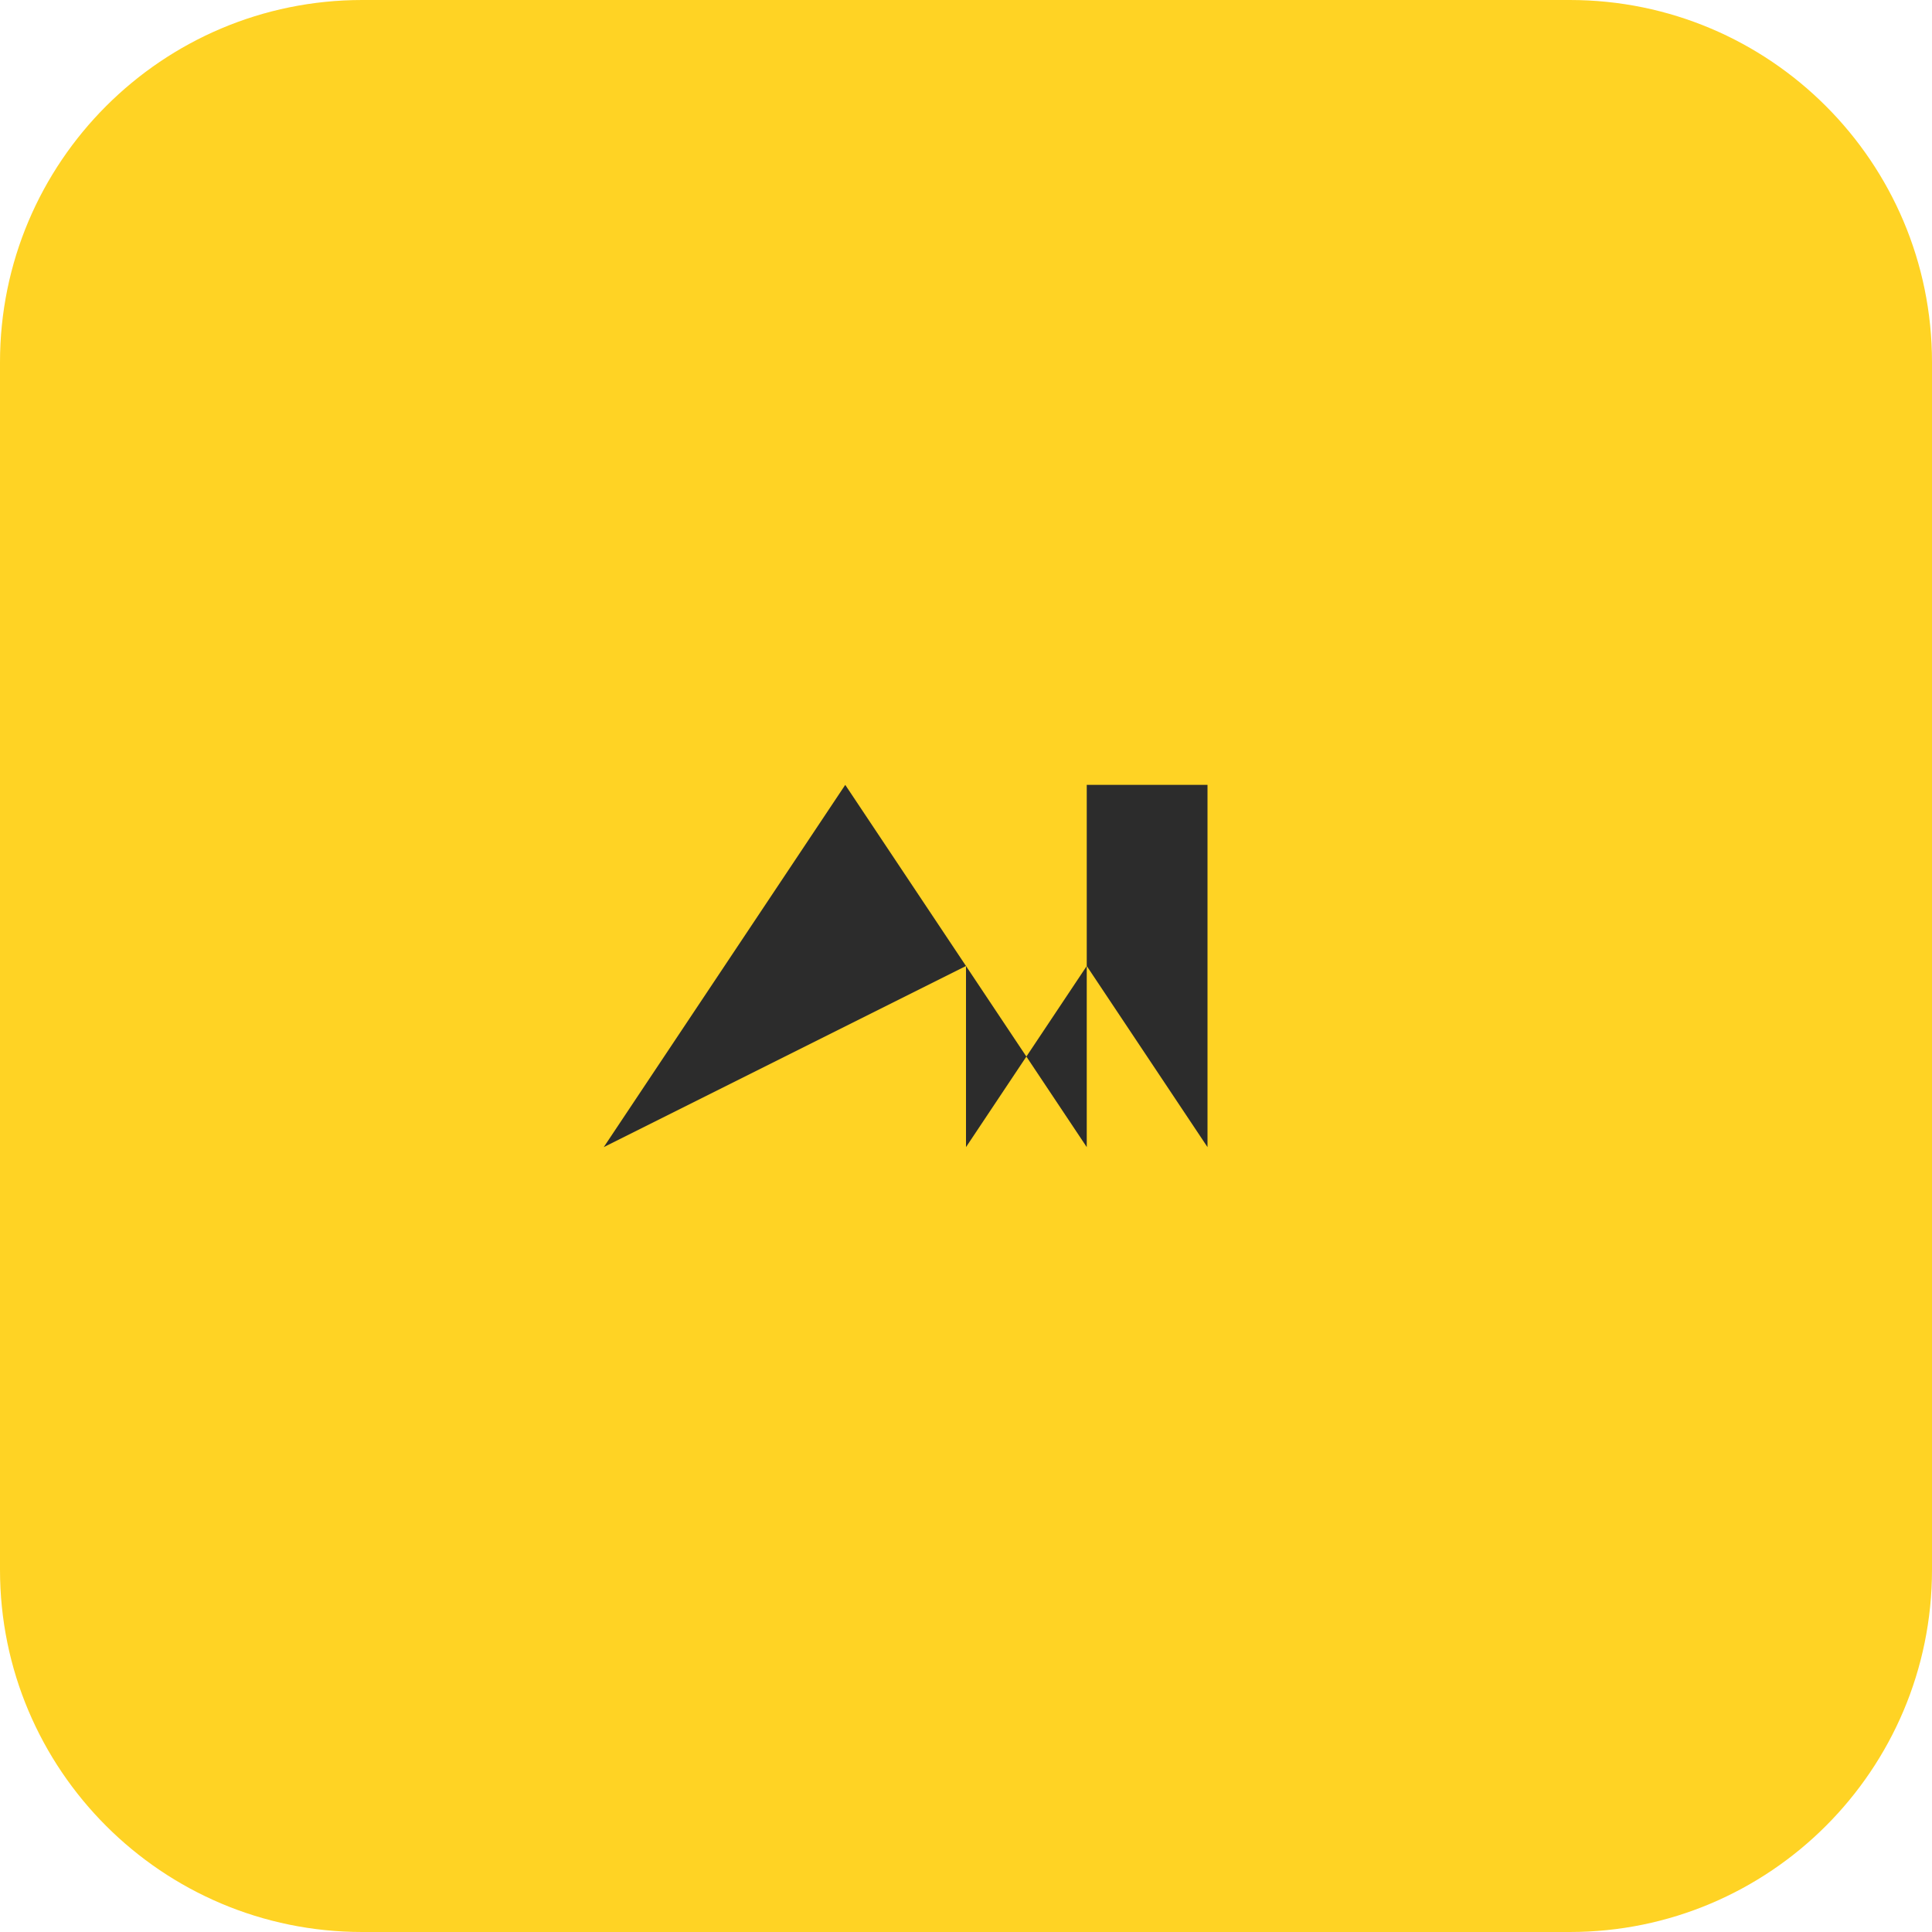
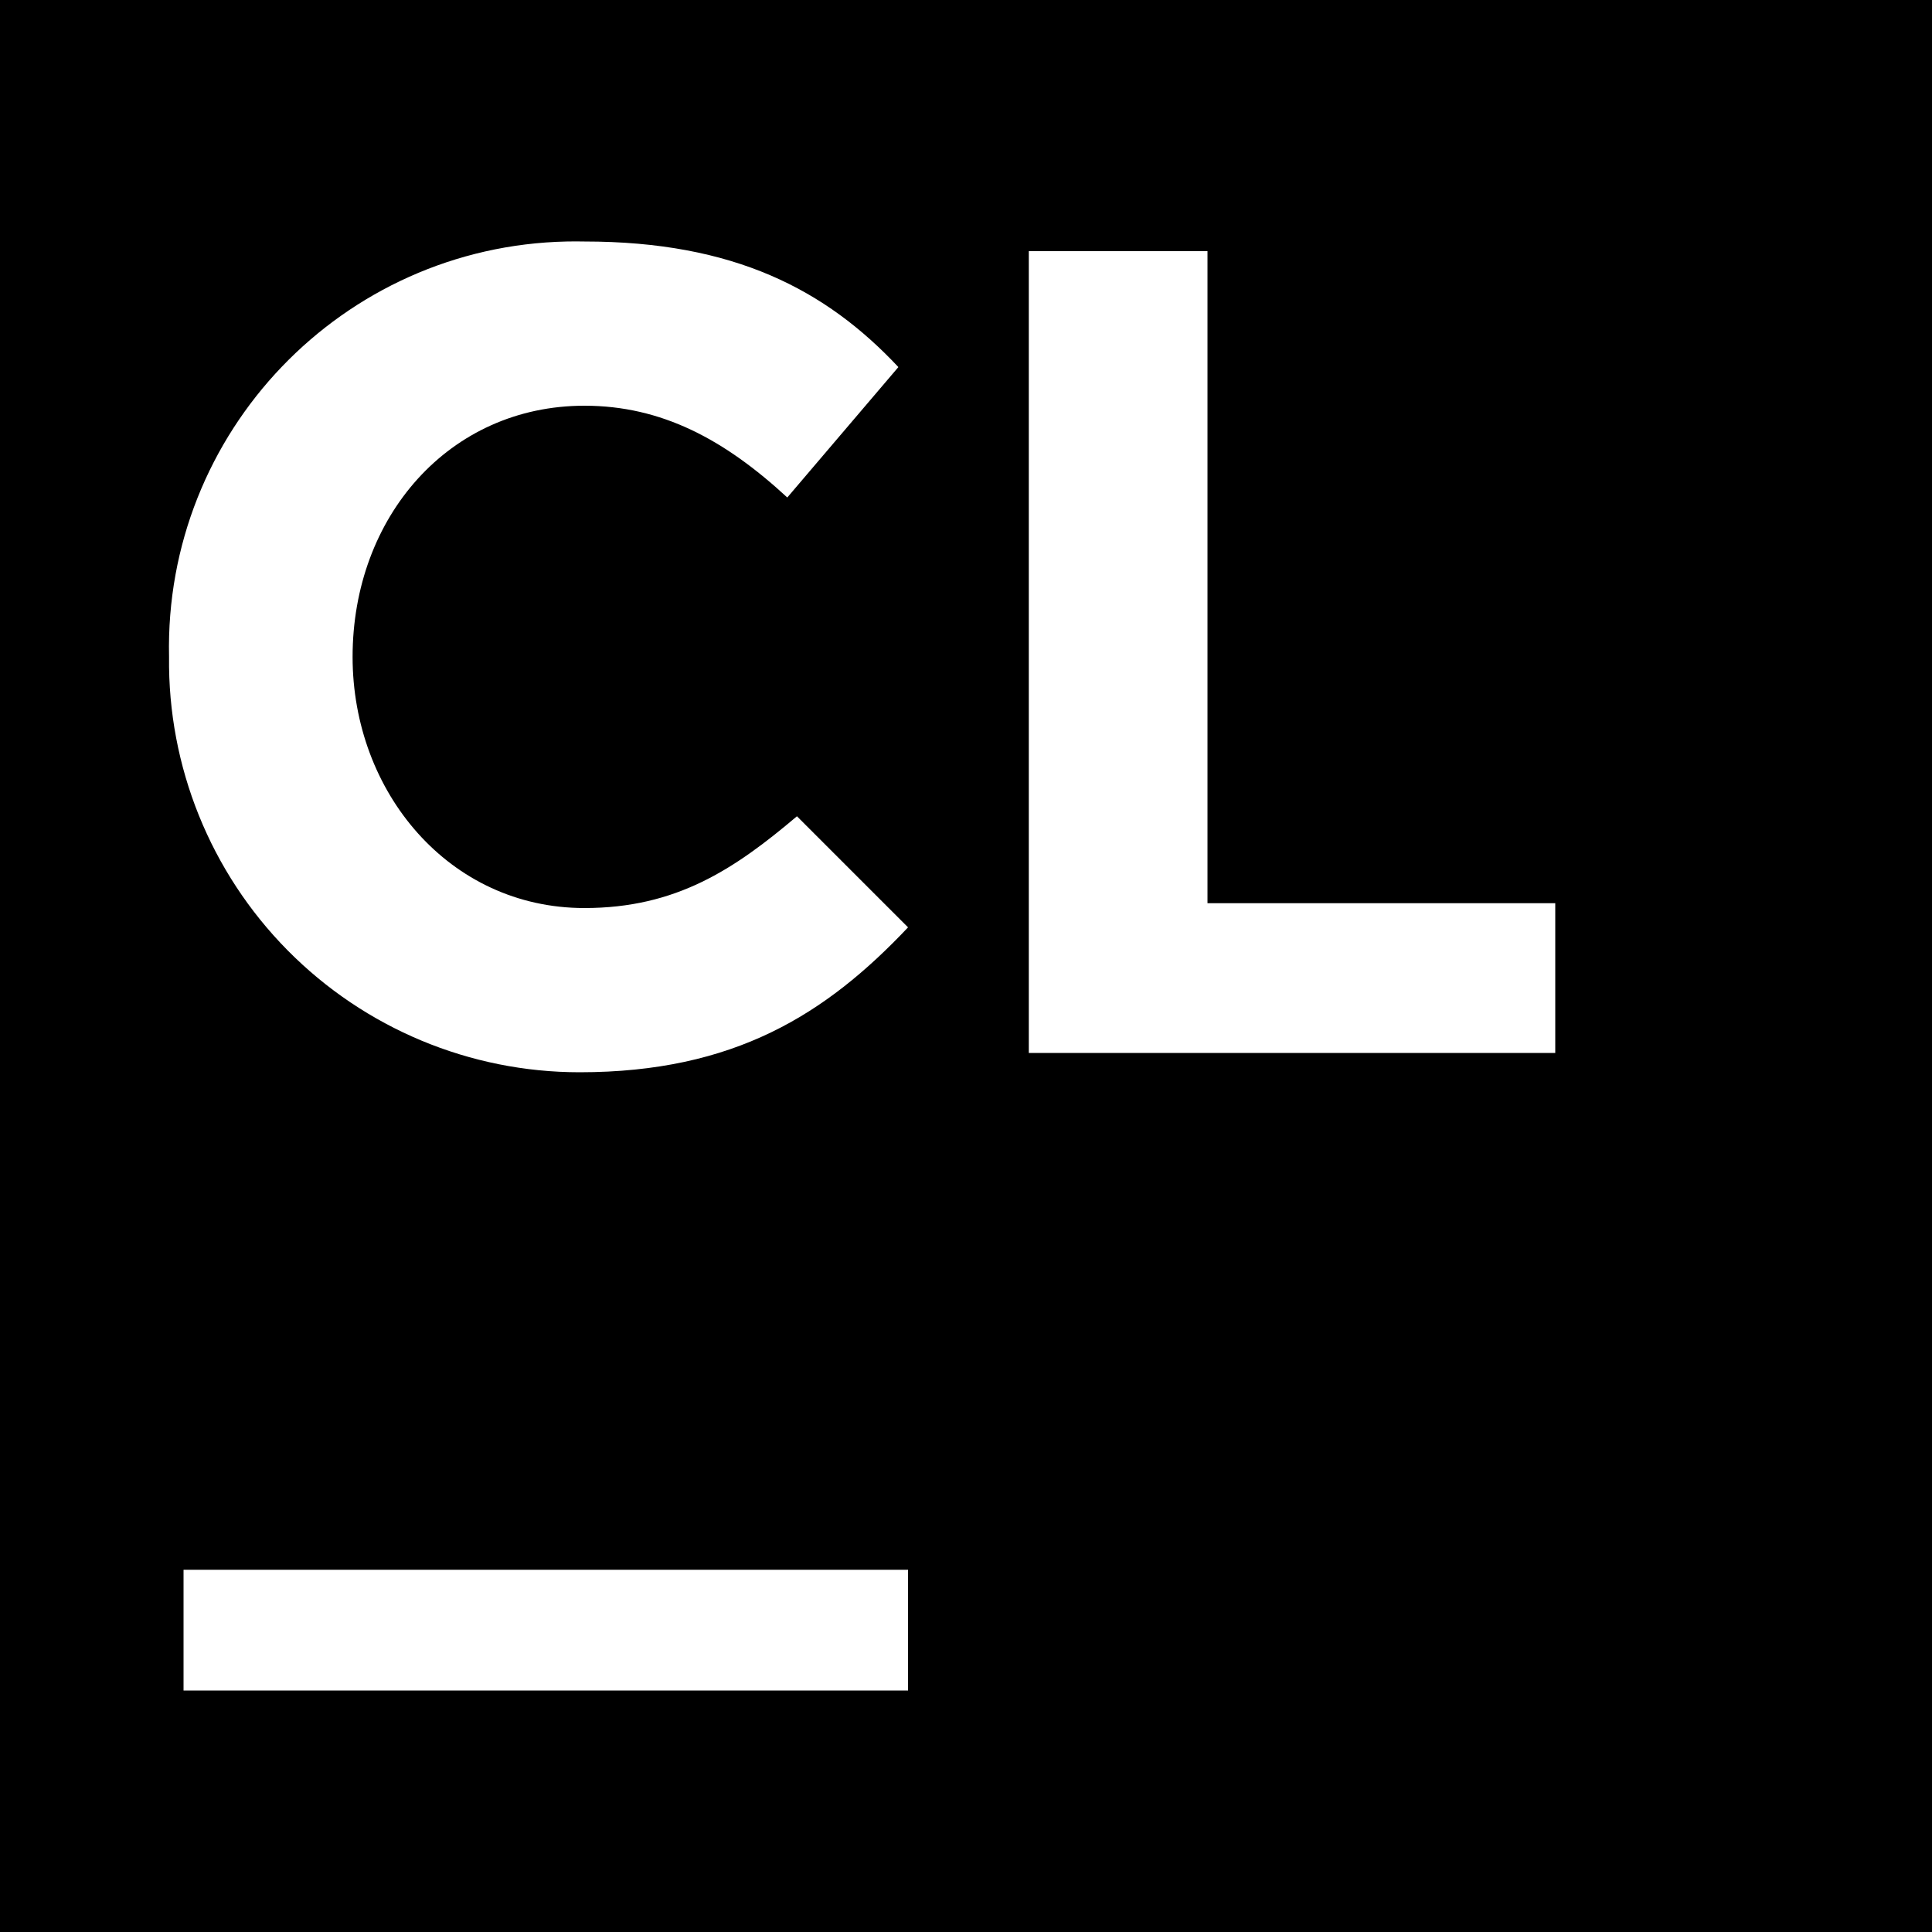
- <svg xmlns="http://www.w3.org/2000/svg" viewBox="0 0 128 128">
-   <rect fill="#FFD324" width="128" height="128" rx="24" />
-   <path fill="#2C2C2C" d="M40 76l16-24 16 24V52h8v24l-8-12-8 12v-12z" />
+ <svg xmlns="http://www.w3.org/2000/svg" fill="#000000" role="img" viewBox="0 0 24 24">
+   <path d="M0 0v24h24V0H0zm7.041 3a5.049 5.049 0 0 1 .219 0c1.86 0 3 .6 3.9 1.56L9.78 6.18C9 5.46 8.22 5.04 7.26 5.04c-1.68 0-2.88 1.38-2.88 3.12 0 1.68 1.2 3.12 2.88 3.12 1.14 0 1.86-.48 2.64-1.14l1.38 1.38c-1.02 1.08-2.16 1.8-4.08 1.8a5.1 5.1 0 0 1-5.1-5.16A5.049 5.049 0 0 1 7.04 3zm5.738.12H15v8.1h4.32v1.86h-6.54V3.12zM2.28 19.5h9V21h-9v-1.5Z" />
</svg>
